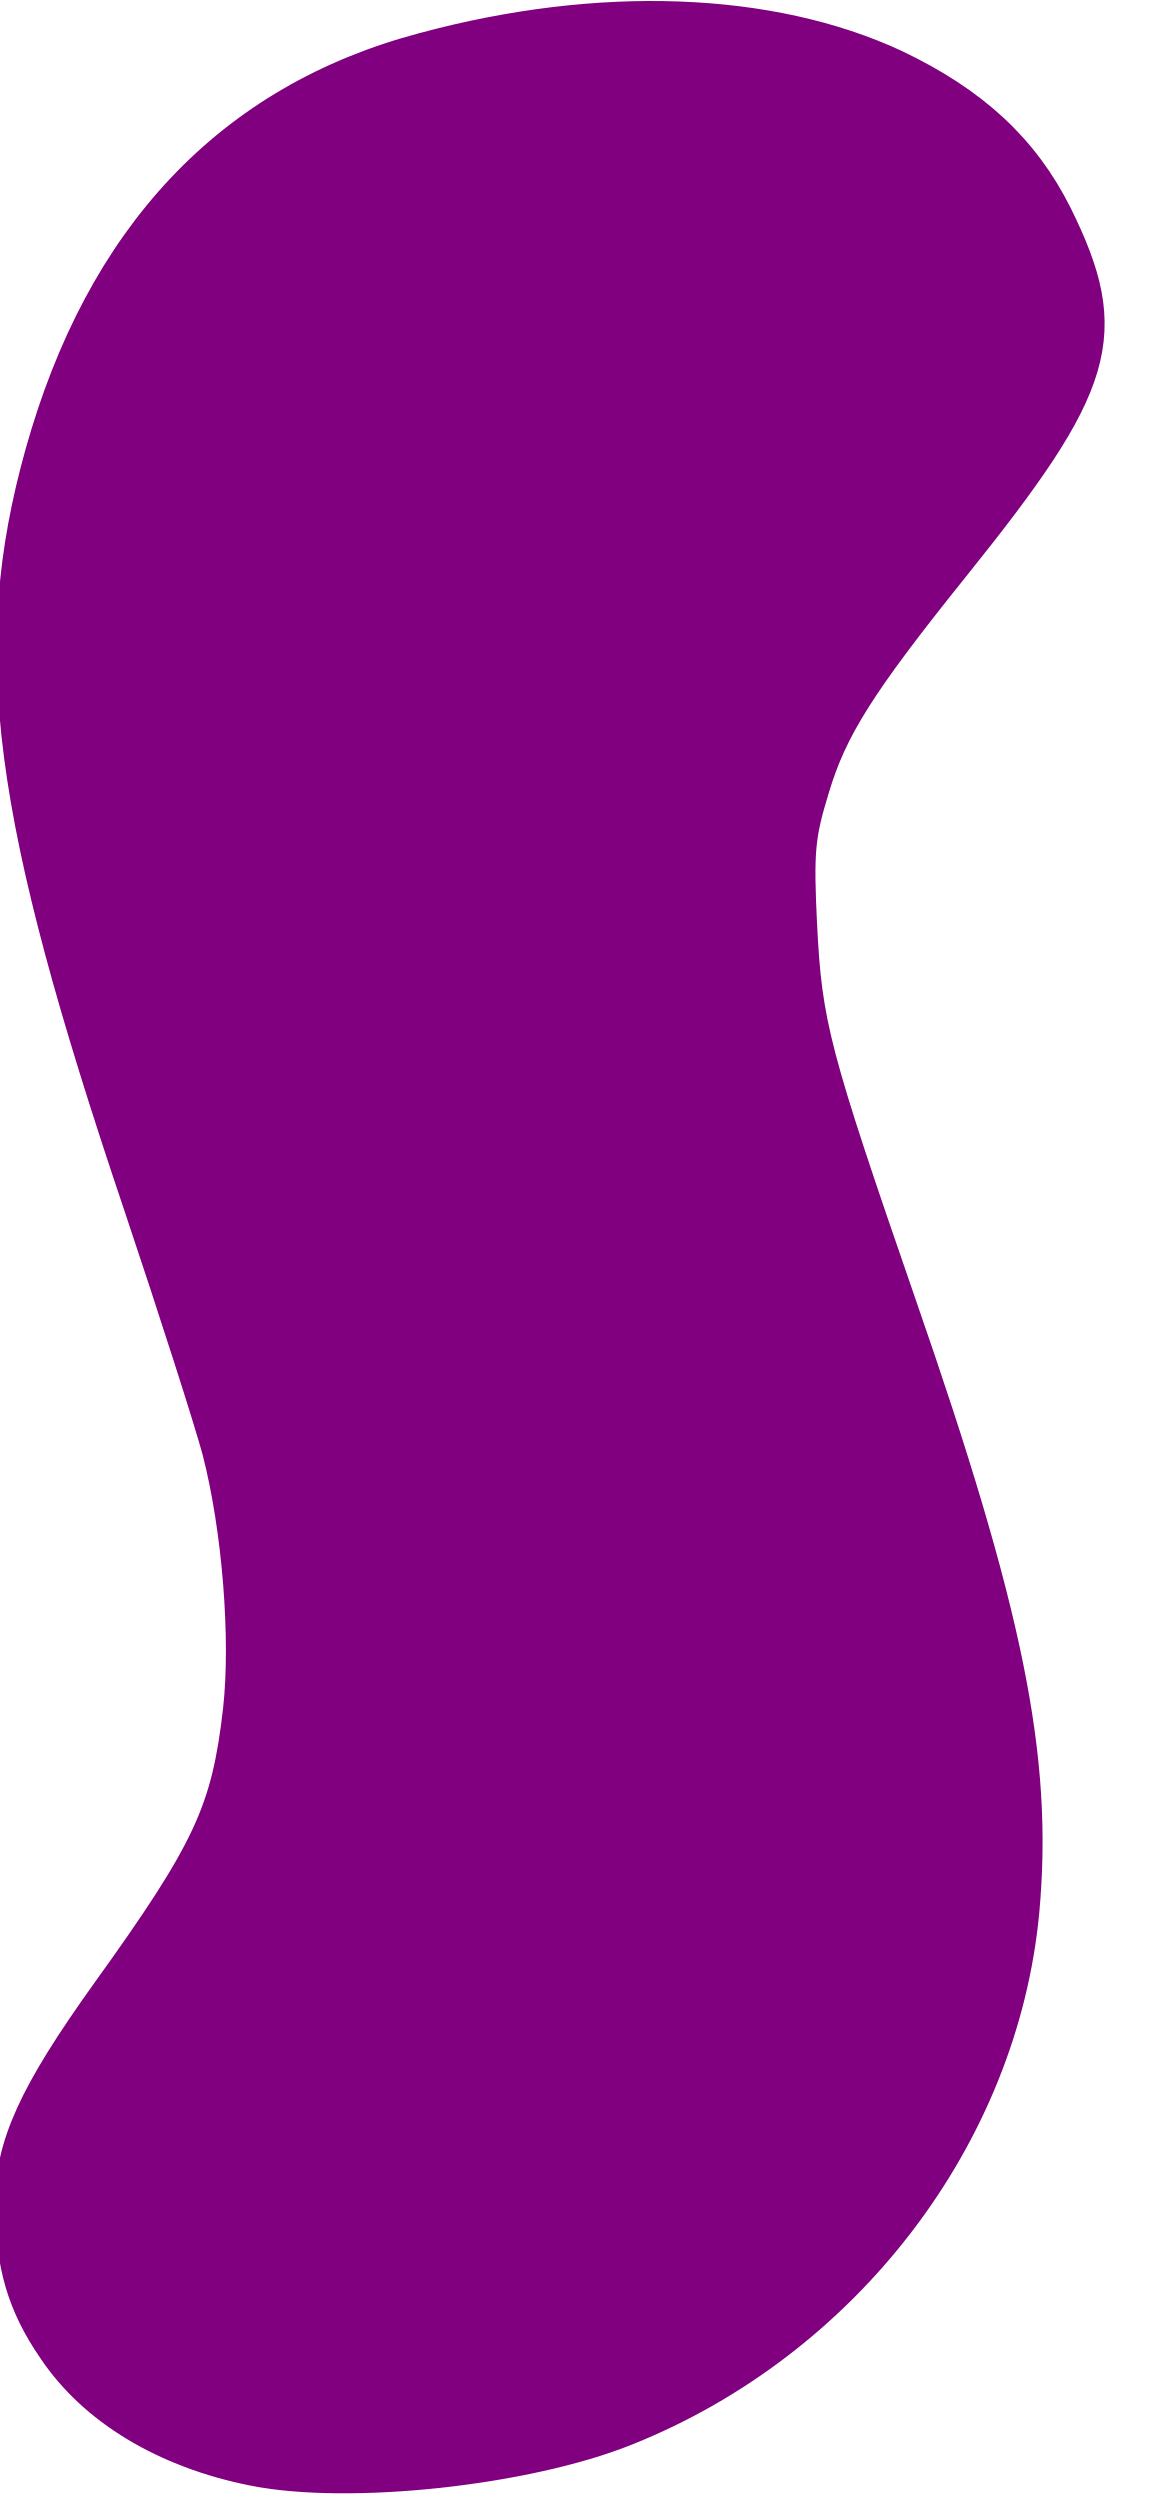
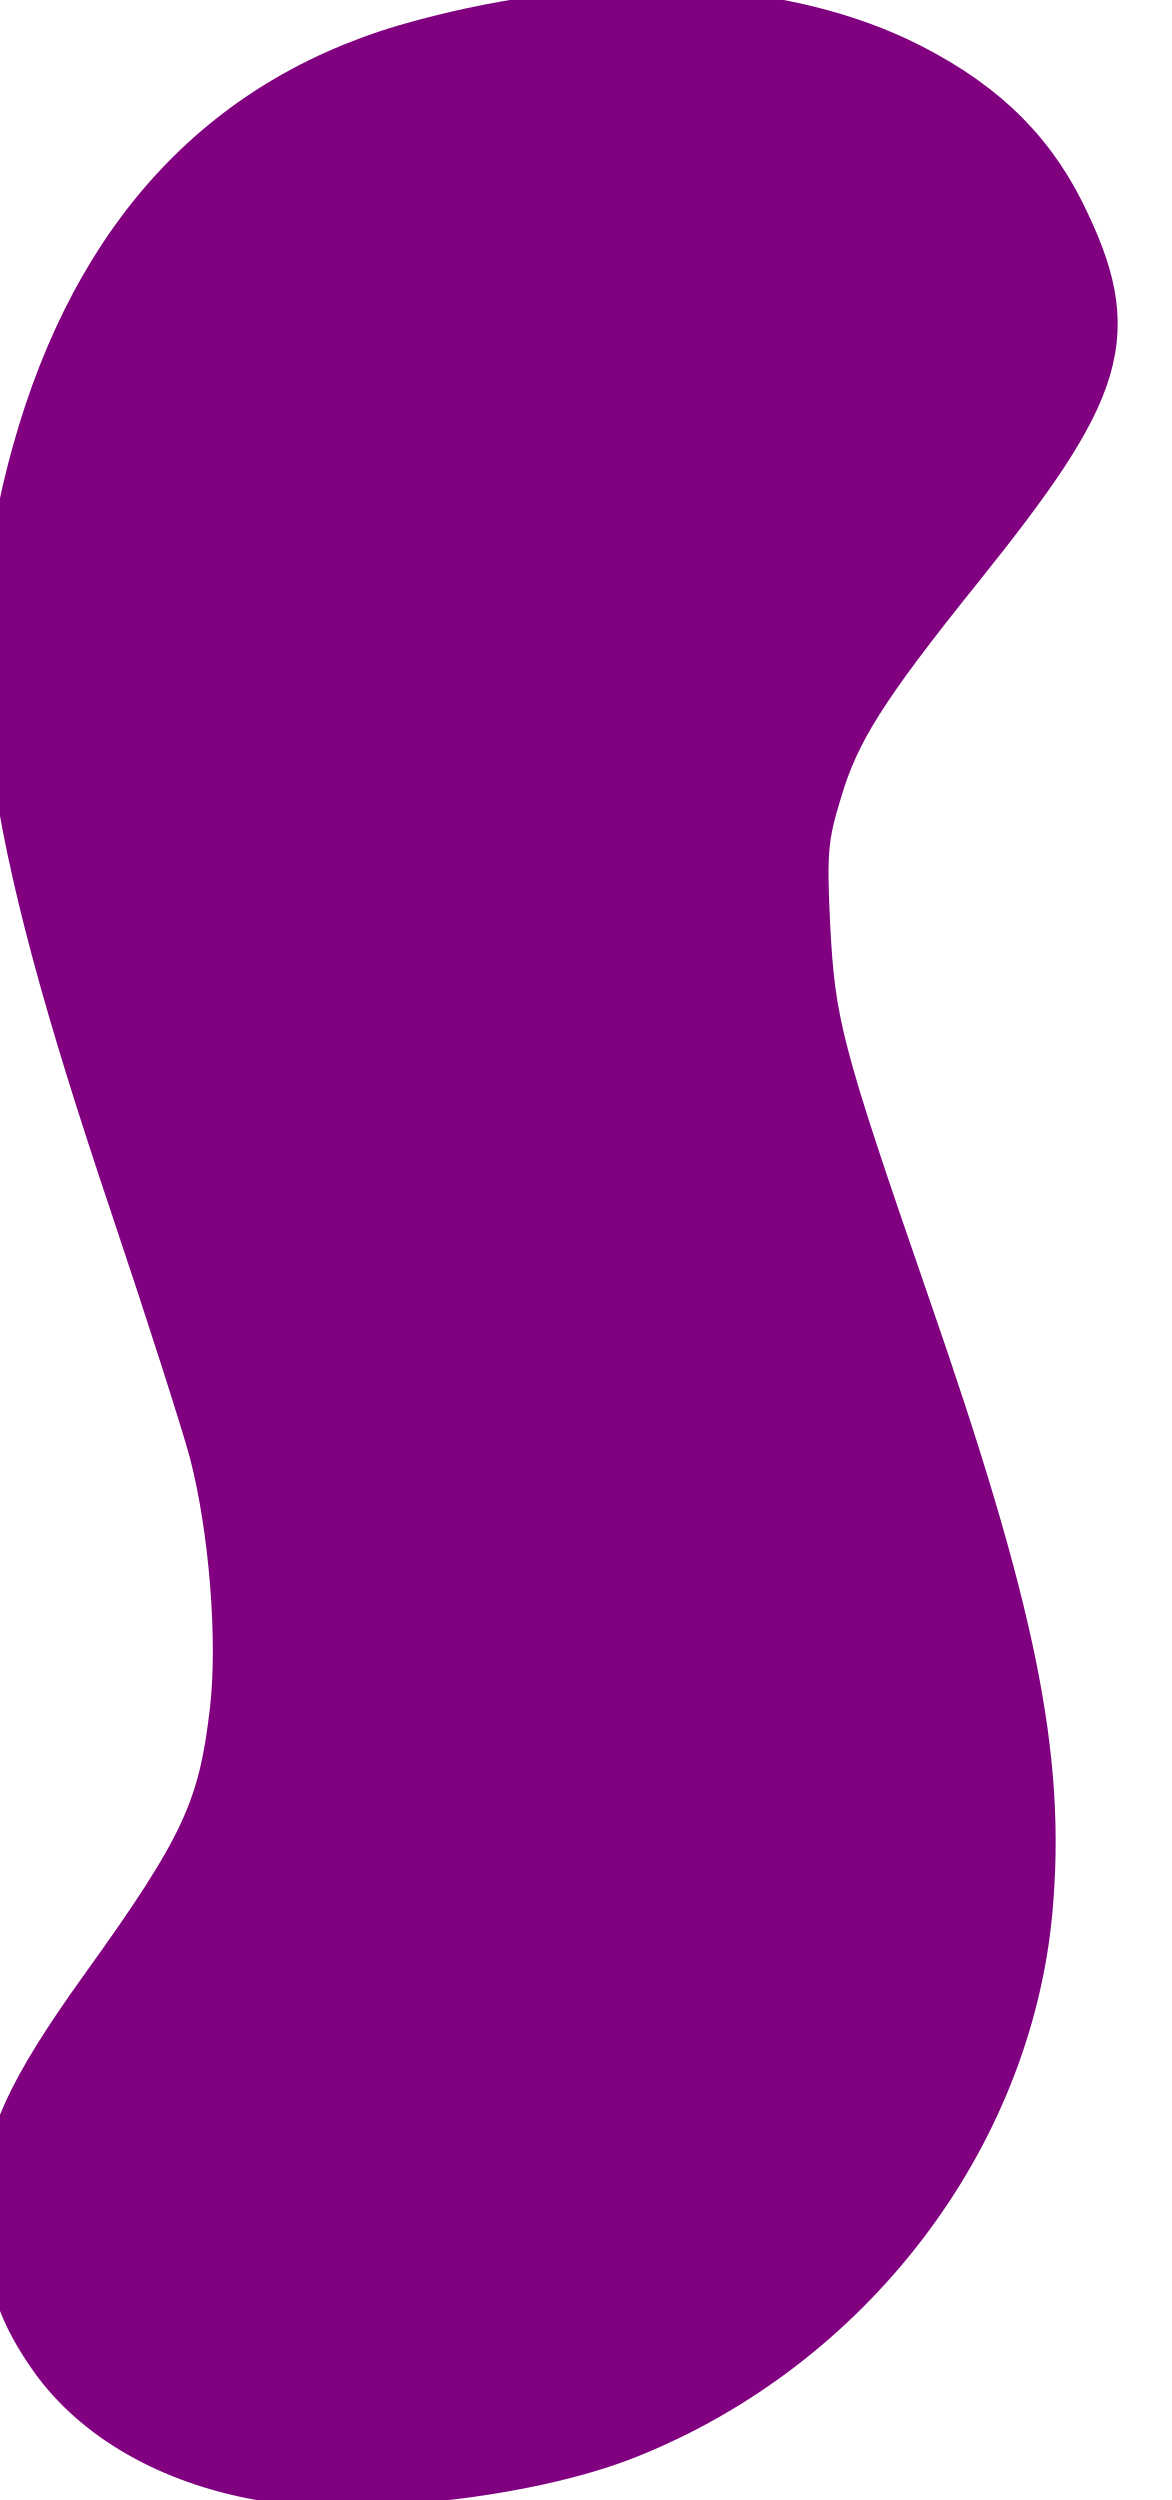
<svg xmlns="http://www.w3.org/2000/svg" width="120" height="256">
  <g transform="translate(0)">
-     <g style="stroke:purple;stroke-width:54;">
+     <g style="stroke:purple;stroke-width:90;">
      <g style="fill:purple;">
        <g transform="translate(-45, -10) scale(.07437775)">
          <path d="               M955 3530 c-121 -24 -218 -83 -272 -164 -42 -61 -57 -115 -58 -196 0               -80 31 -149 132 -290 141 -196 166 -251 182 -391 11 -98 -1 -251 -29 -359 -11               -41 -60 -194 -109 -340 -181 -537 -210 -760 -135 -1029 83 -298 259 -485 524               -555 241 -65 475 -56 645 23 107 51 175 114 220 204 80 162 60 228 -140 477               -131 163 -170 225 -195 309 -20 65 -22 88 -17 190 7 137 17 176 137 523 148               426 188 624 169 833 -29 309 -244 590 -544 710 -137 55 -380 81 -510 55z             " />
        </g>
      </g>
    </g>
  </g>
</svg>
